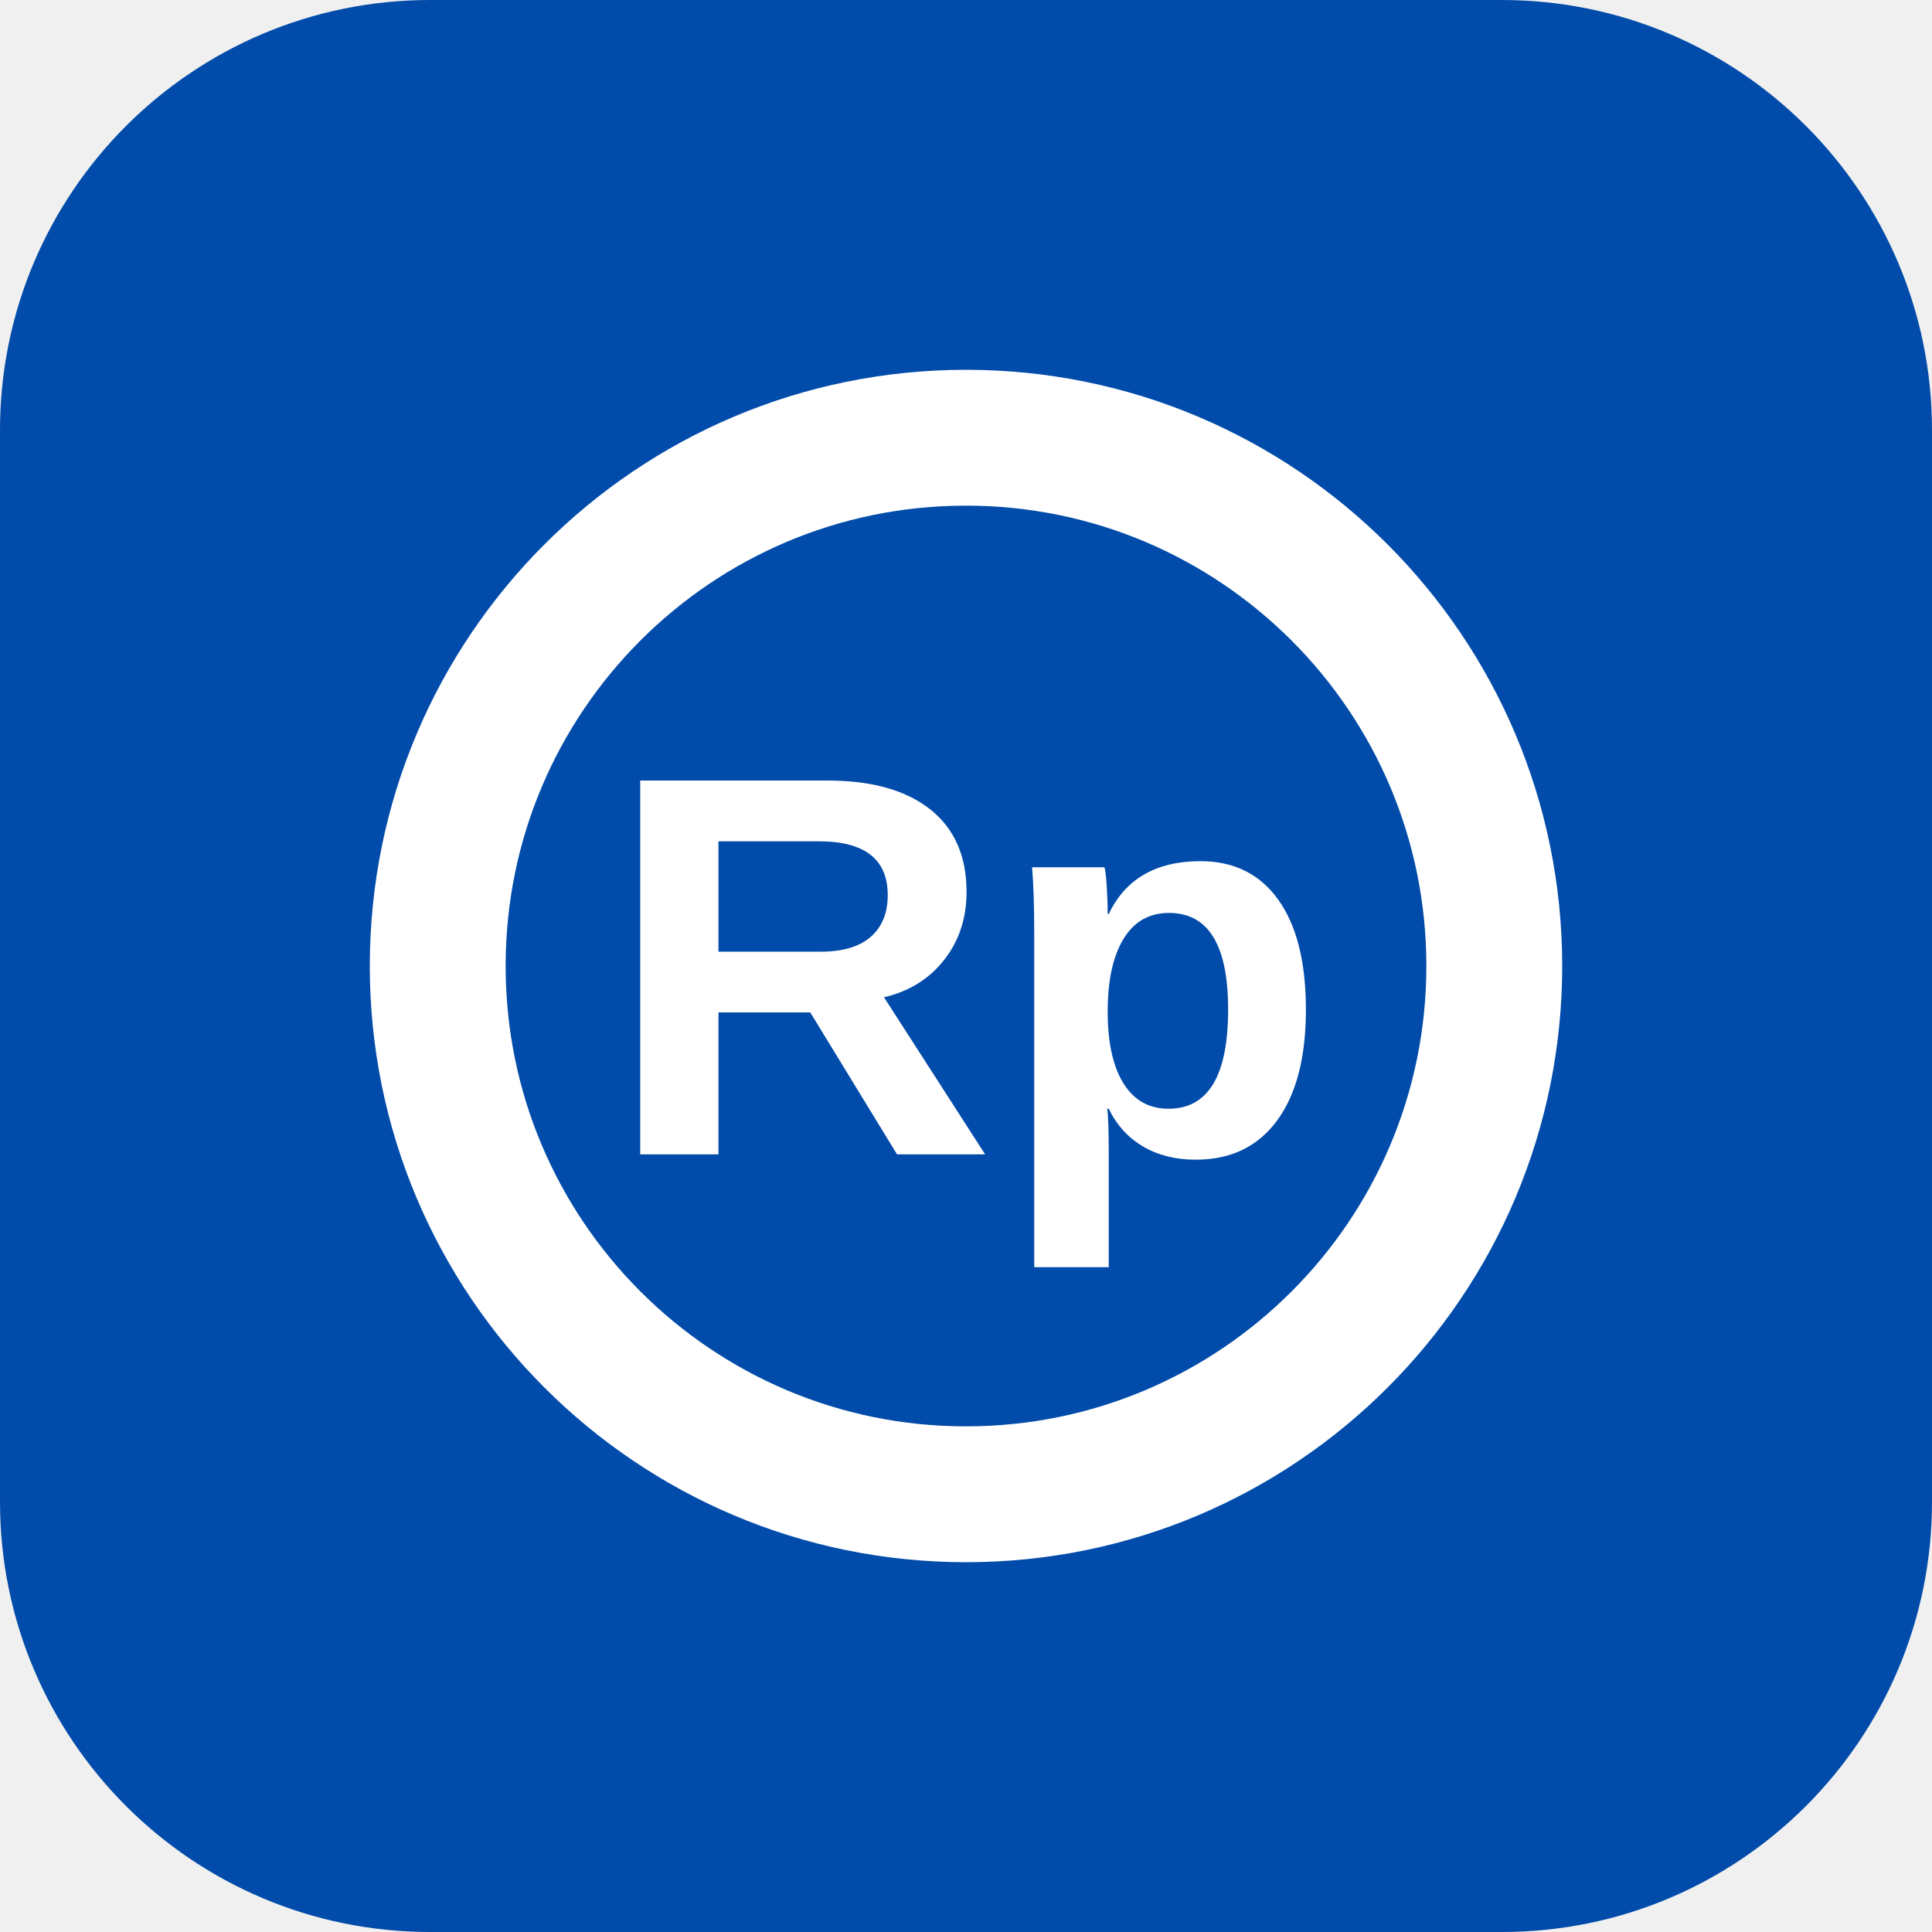
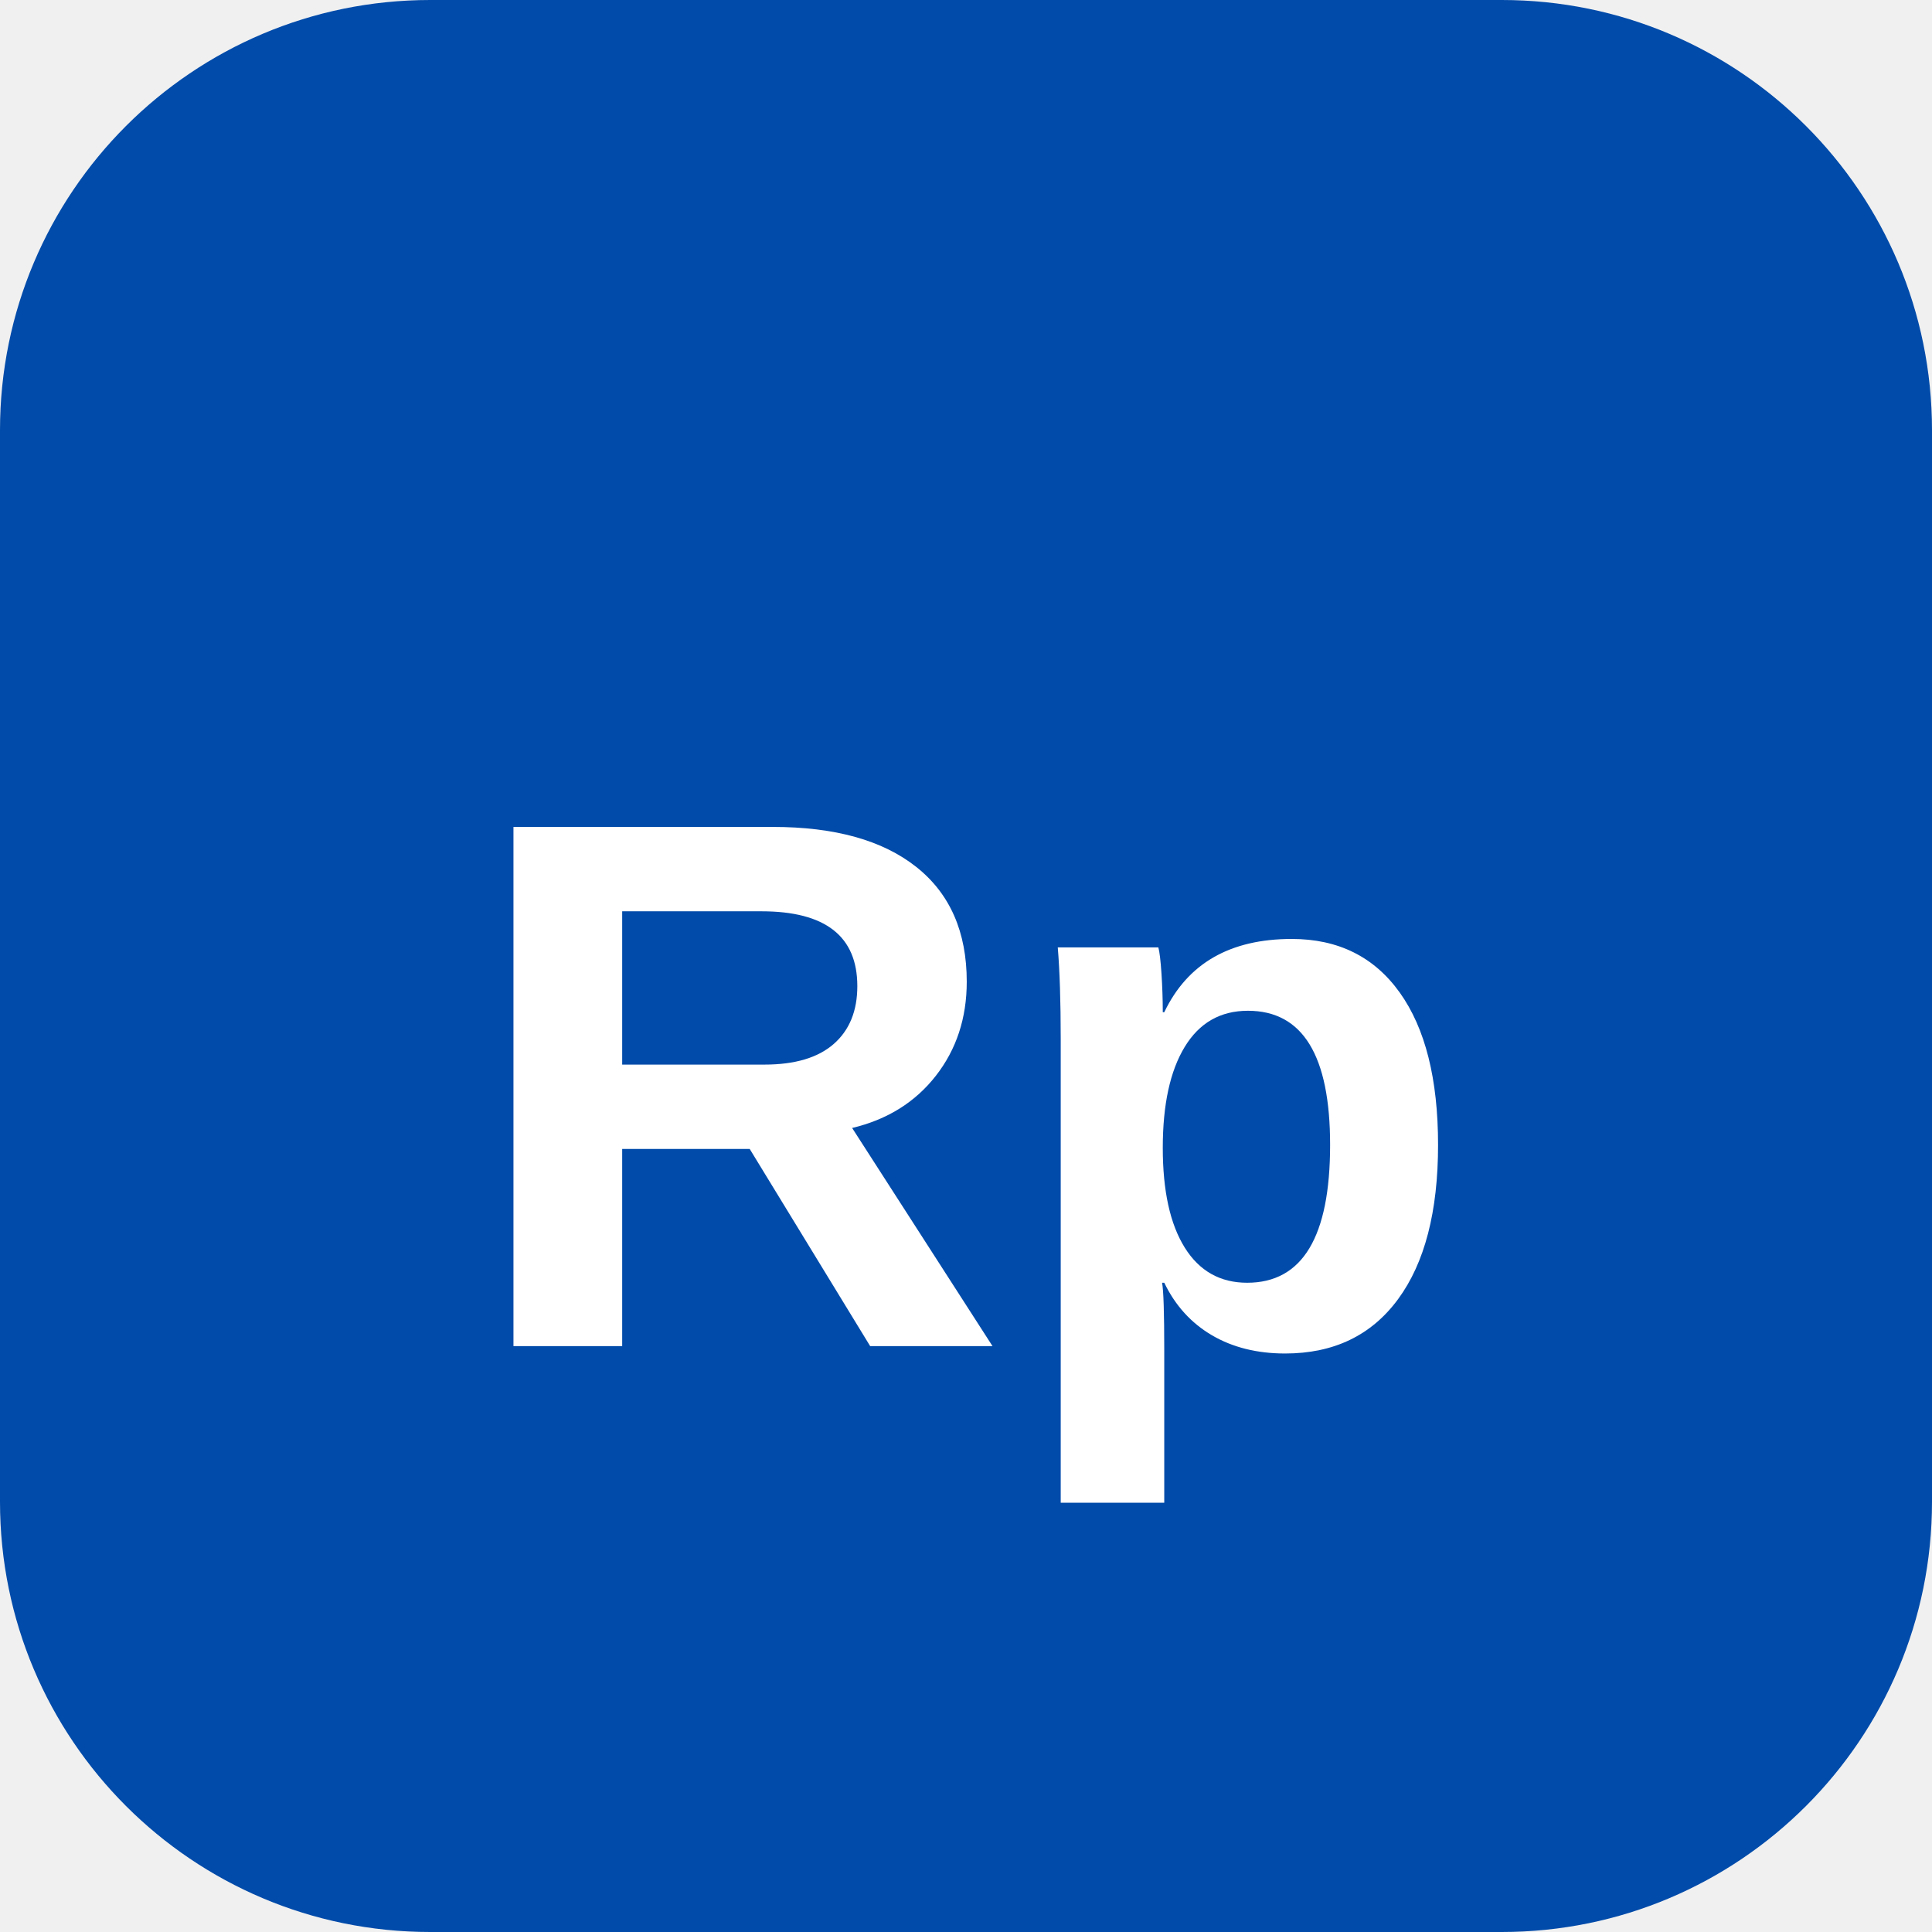
<svg xmlns="http://www.w3.org/2000/svg" viewBox="0 0 512 512">
  <rect width="512" height="512" rx="114" fill="#014BAA" />
-   <circle cx="256" cy="256" r="140" fill="none" stroke="white" stroke-width="36" />
-   <text x="256" y="256" font-family="Arial" font-weight="bold" font-size="144" fill="white" text-anchor="middle" dominant-baseline="central">Rp</text>
+   <text x="256" y="300" font-family="Arial" font-weight="800" font-size="200" fill="white" text-anchor="middle" dominant-baseline="middle">Rp</text>
</svg>
